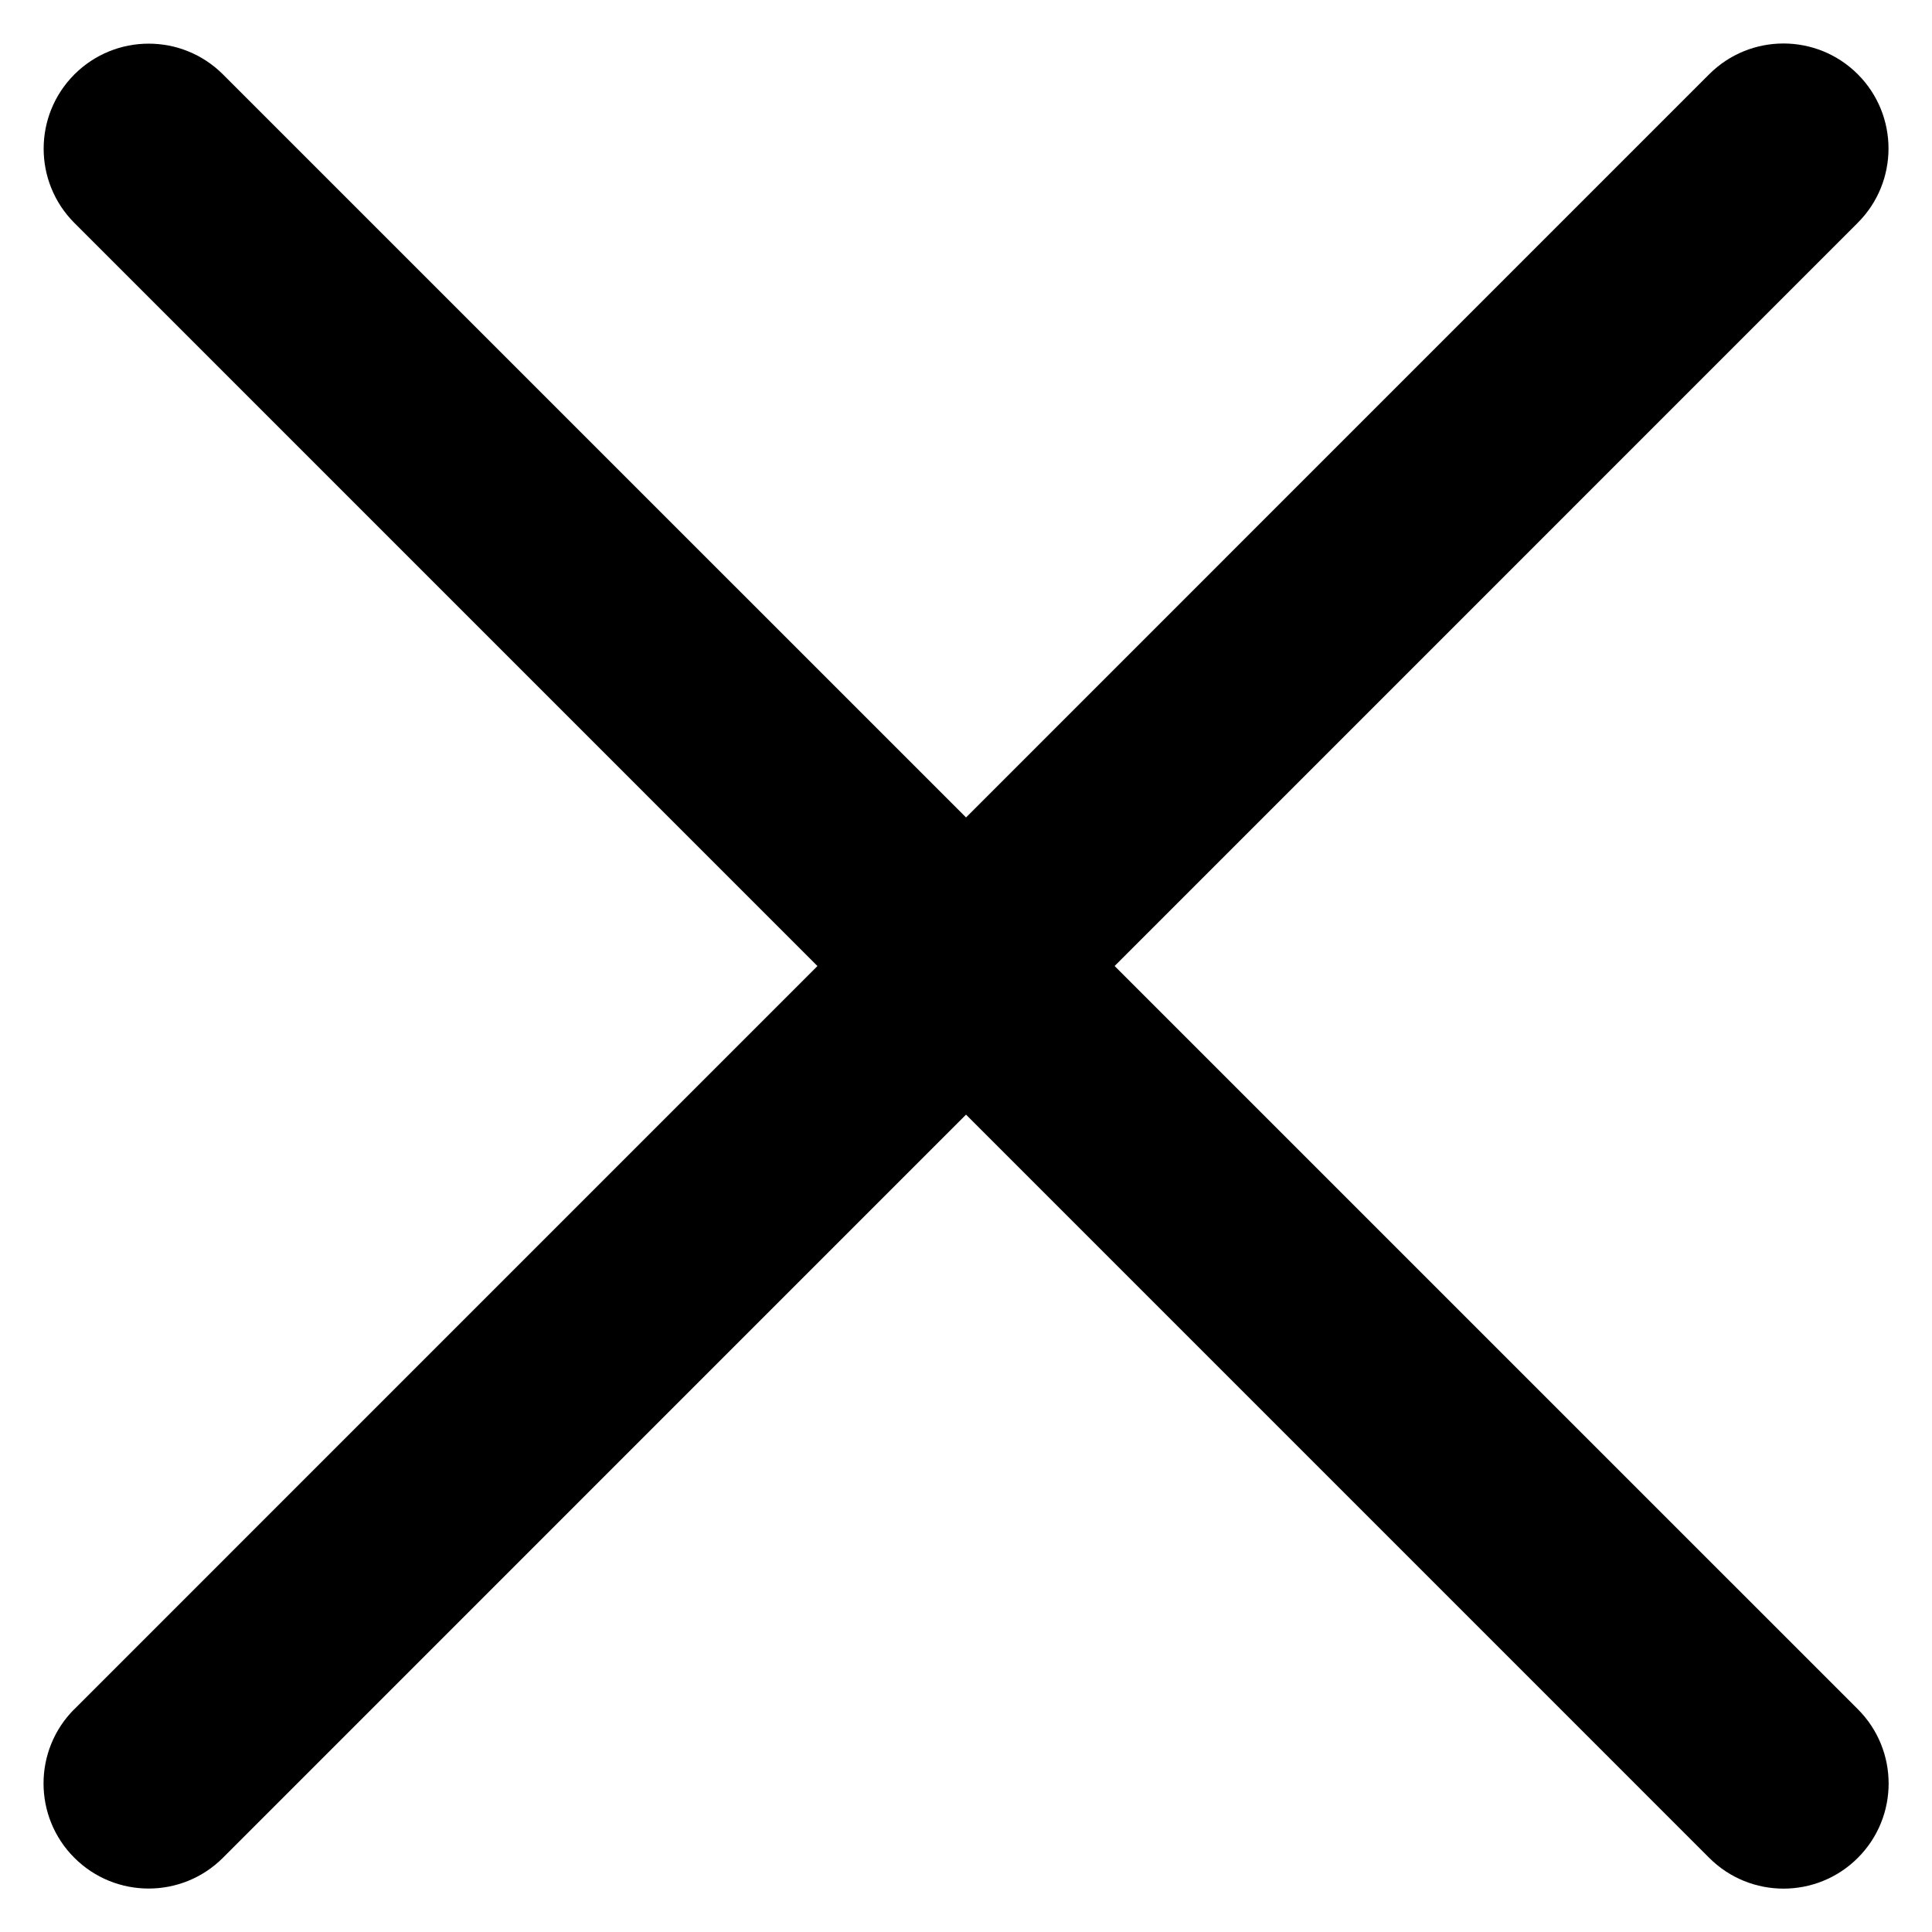
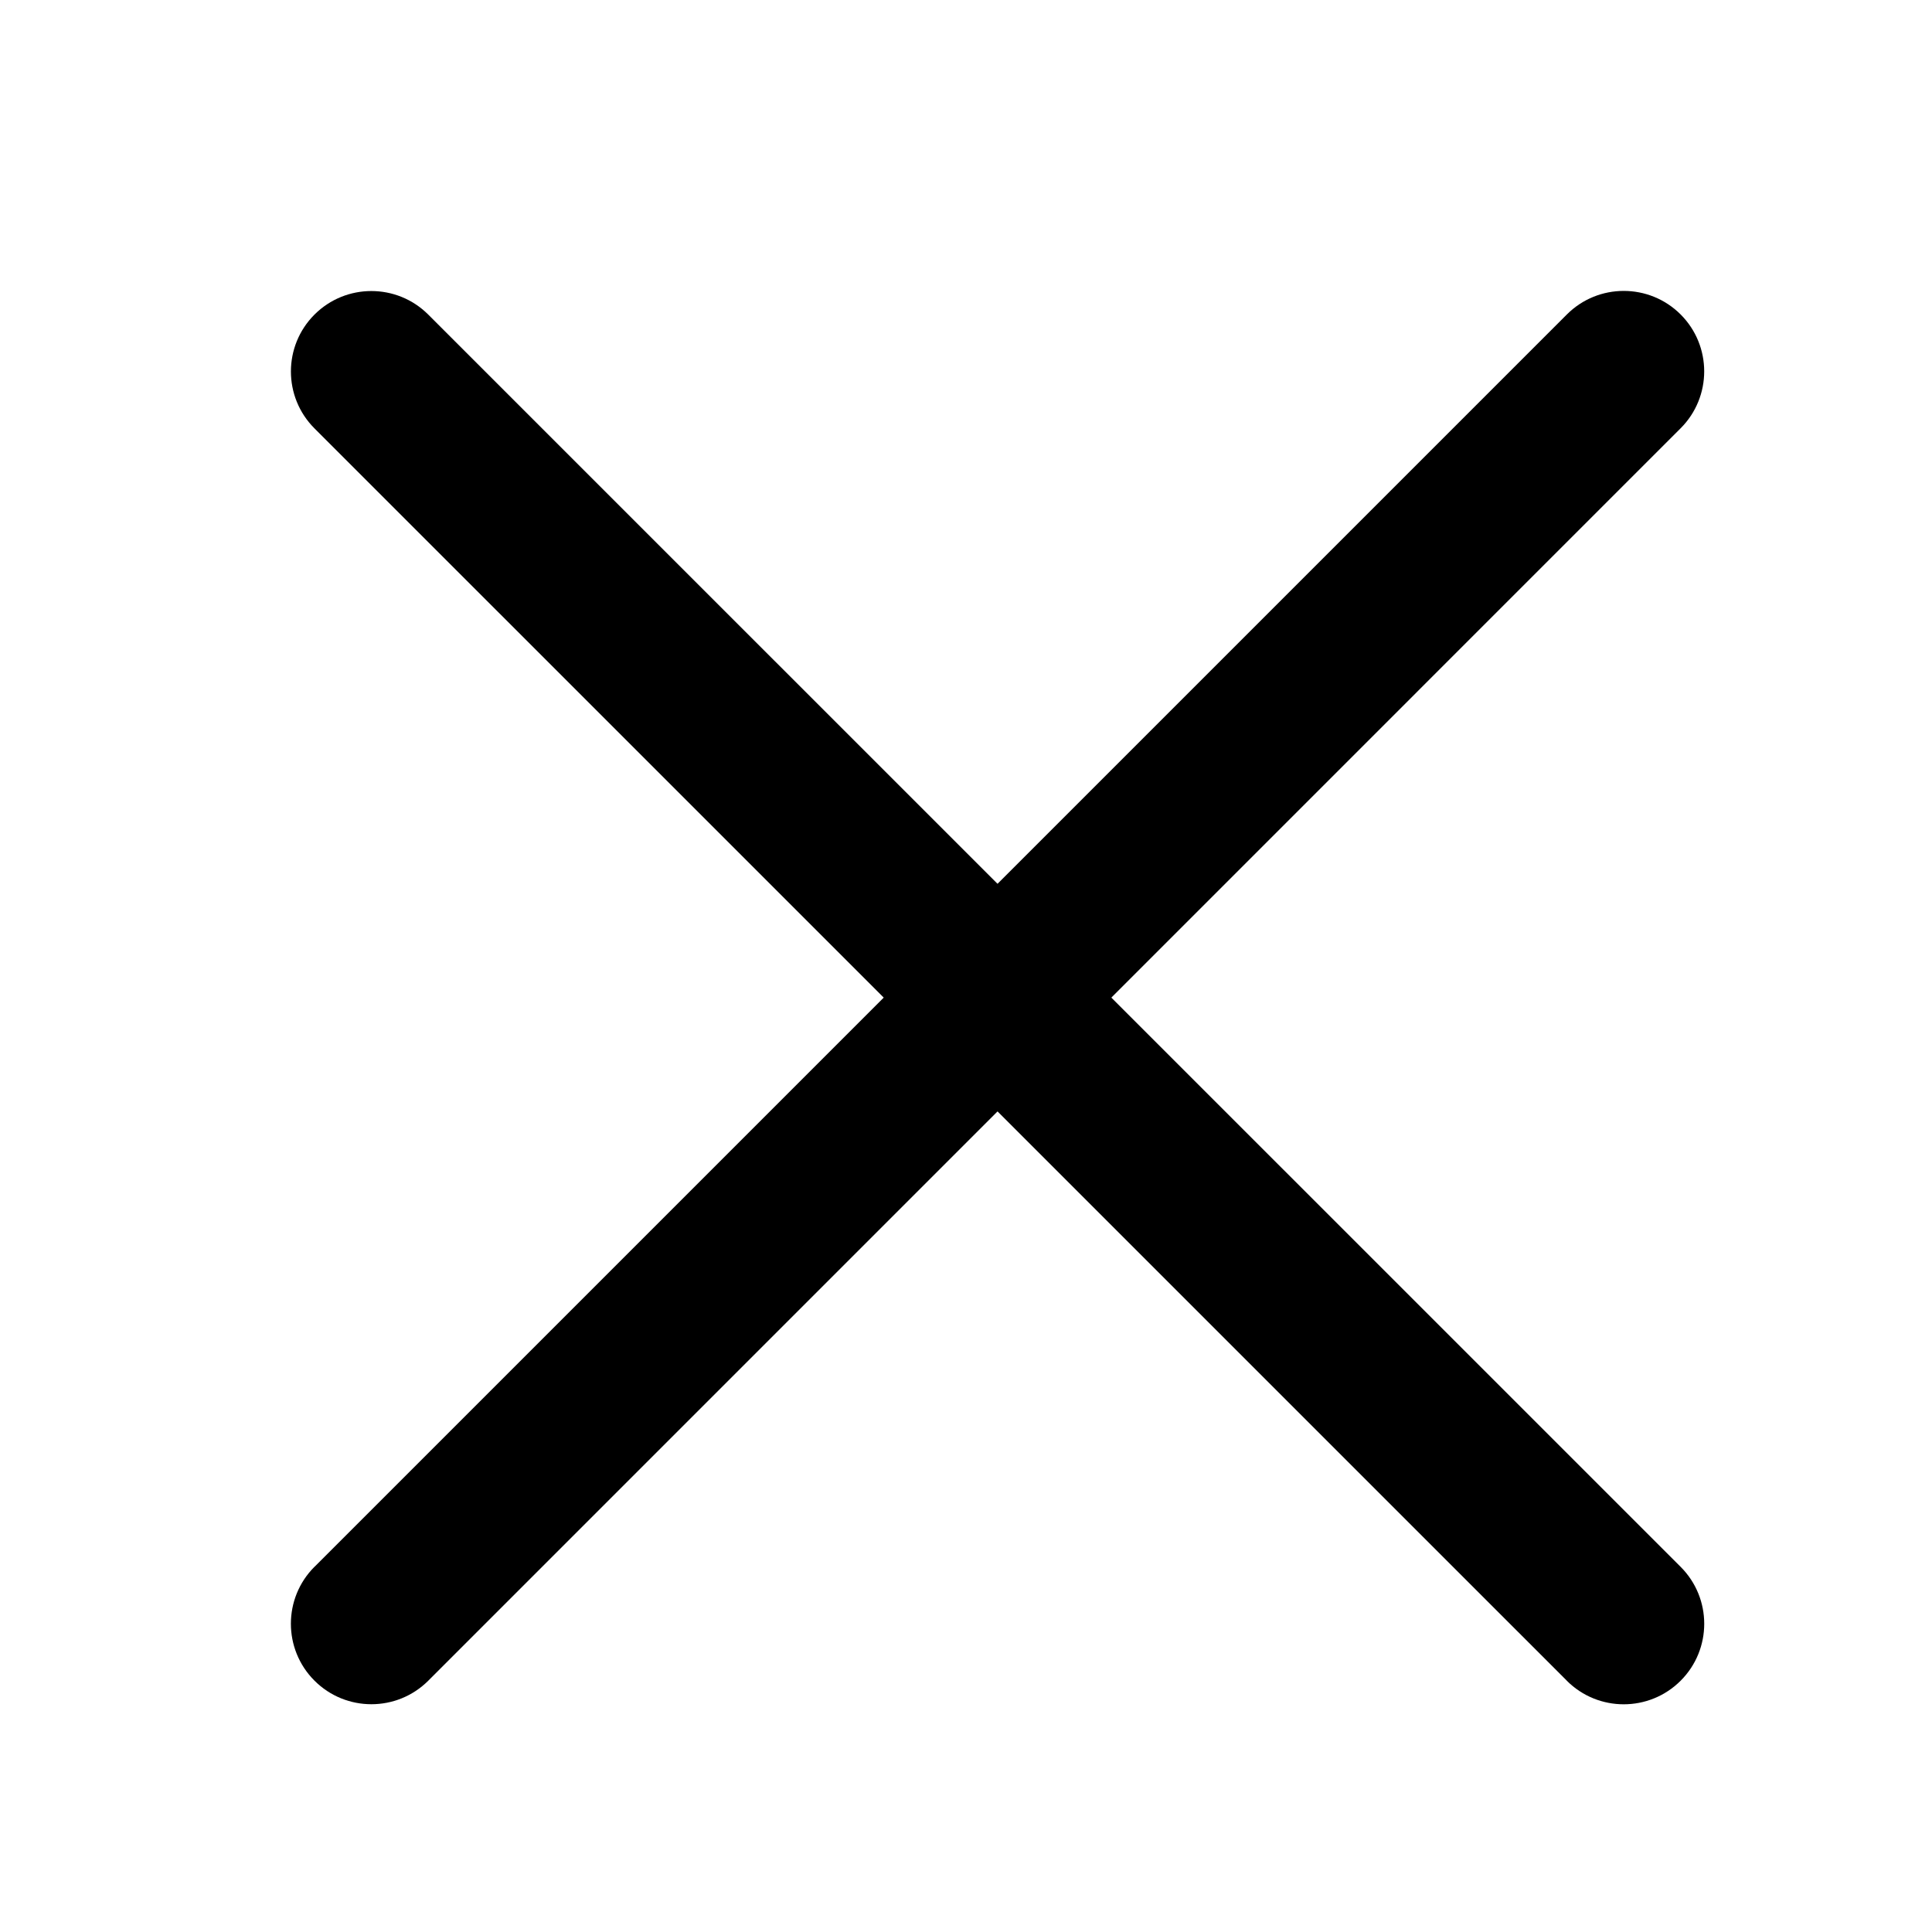
- <svg xmlns="http://www.w3.org/2000/svg" width="22.98" height="22.98" viewBox="0 0 22.98 22.98">
-   <path d="M20.33 22.098L.885 2.652a1.25 1.25 0 0 1 0-1.767 1.25 1.25 0 0 1 1.767 0L22.098 20.33a1.25 1.25 0 1 1-1.768 1.768z" />
-   <path d="M.884 20.33L20.33.883a1.25 1.25 0 0 1 1.767 0 1.25 1.25 0 0 1 0 1.767L2.652 22.097a1.25 1.25 0 1 1-1.768-1.768z" />
+ <svg xmlns="http://www.w3.org/2000/svg" width="30" height="30" viewBox="0 0 30 30">
+   <path fill="none" d="M0 0h30v30H0z" />
+   <path d="M24.33 26.098L4.883 6.652a1.25 1.25 0 0 1 0-1.767 1.25 1.25 0 0 1 1.767 0L26.097 24.33a1.25 1.25 0 1 1-1.768 1.768z" />
+   <path d="M4.883 24.33L24.33 4.883a1.25 1.25 0 0 1 1.767 0 1.25 1.25 0 0 1 0 1.767L6.651 26.097a1.25 1.25 0 1 1-1.768-1.768z" />
</svg>
